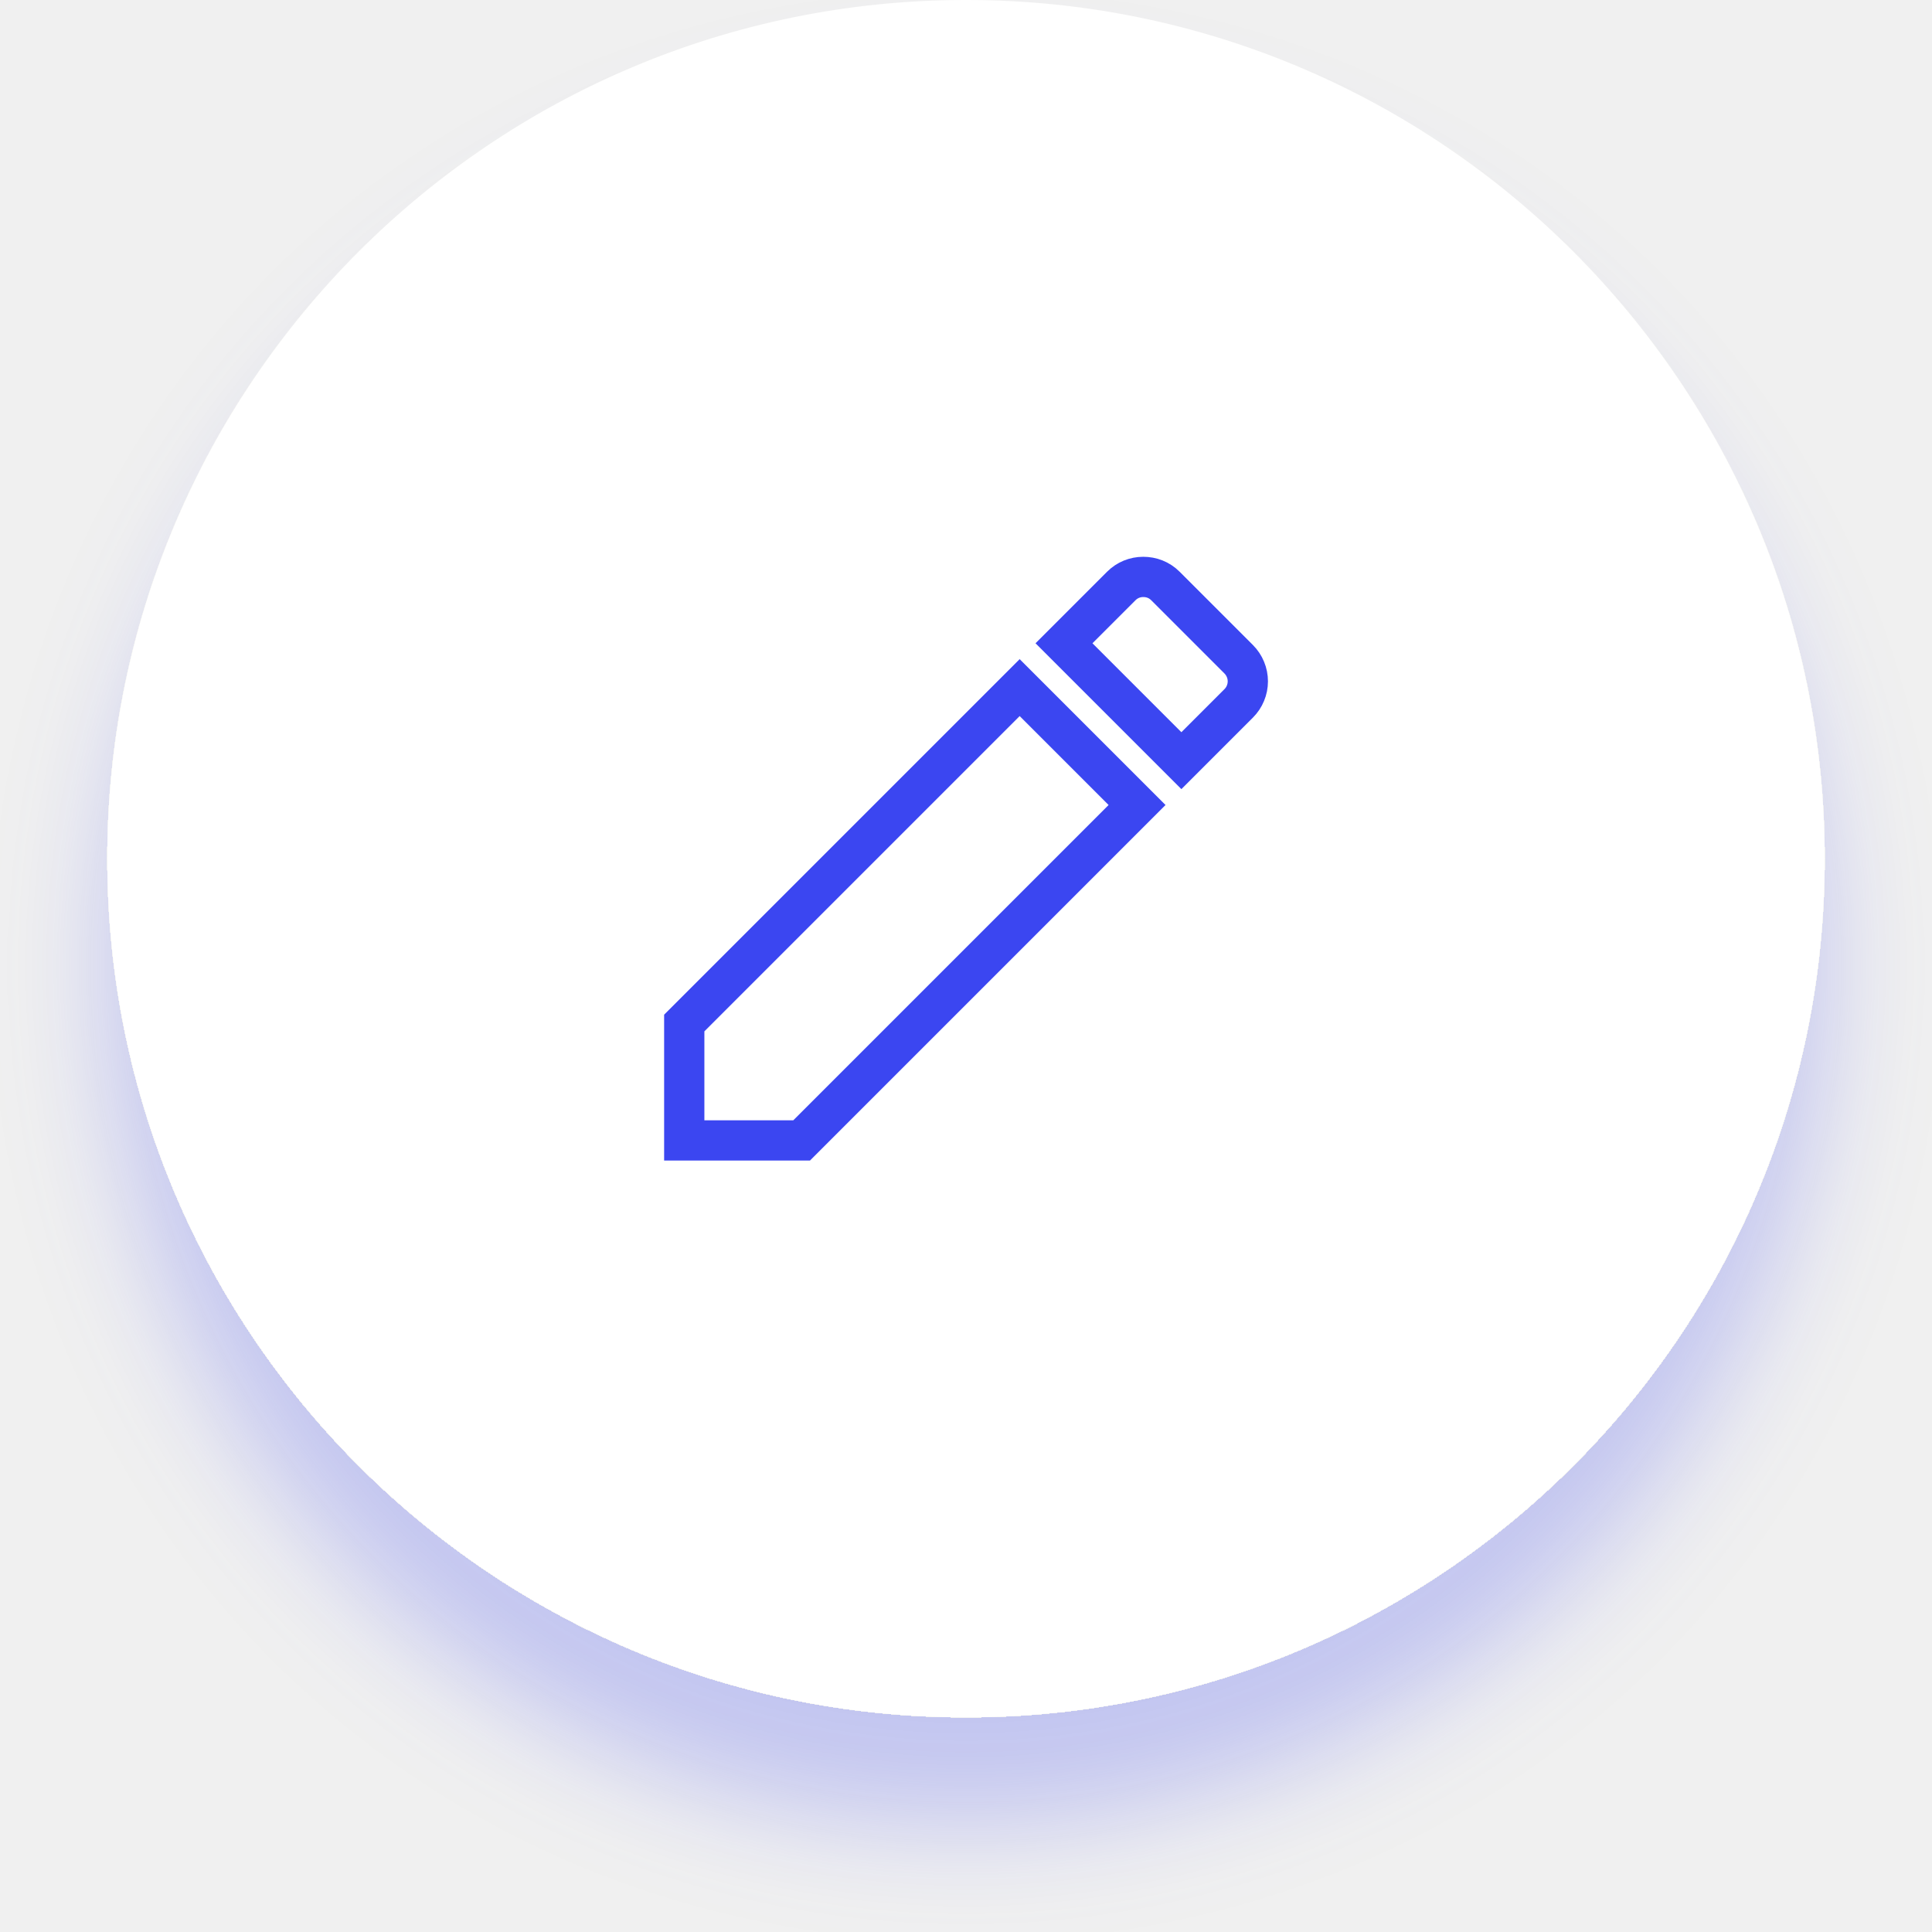
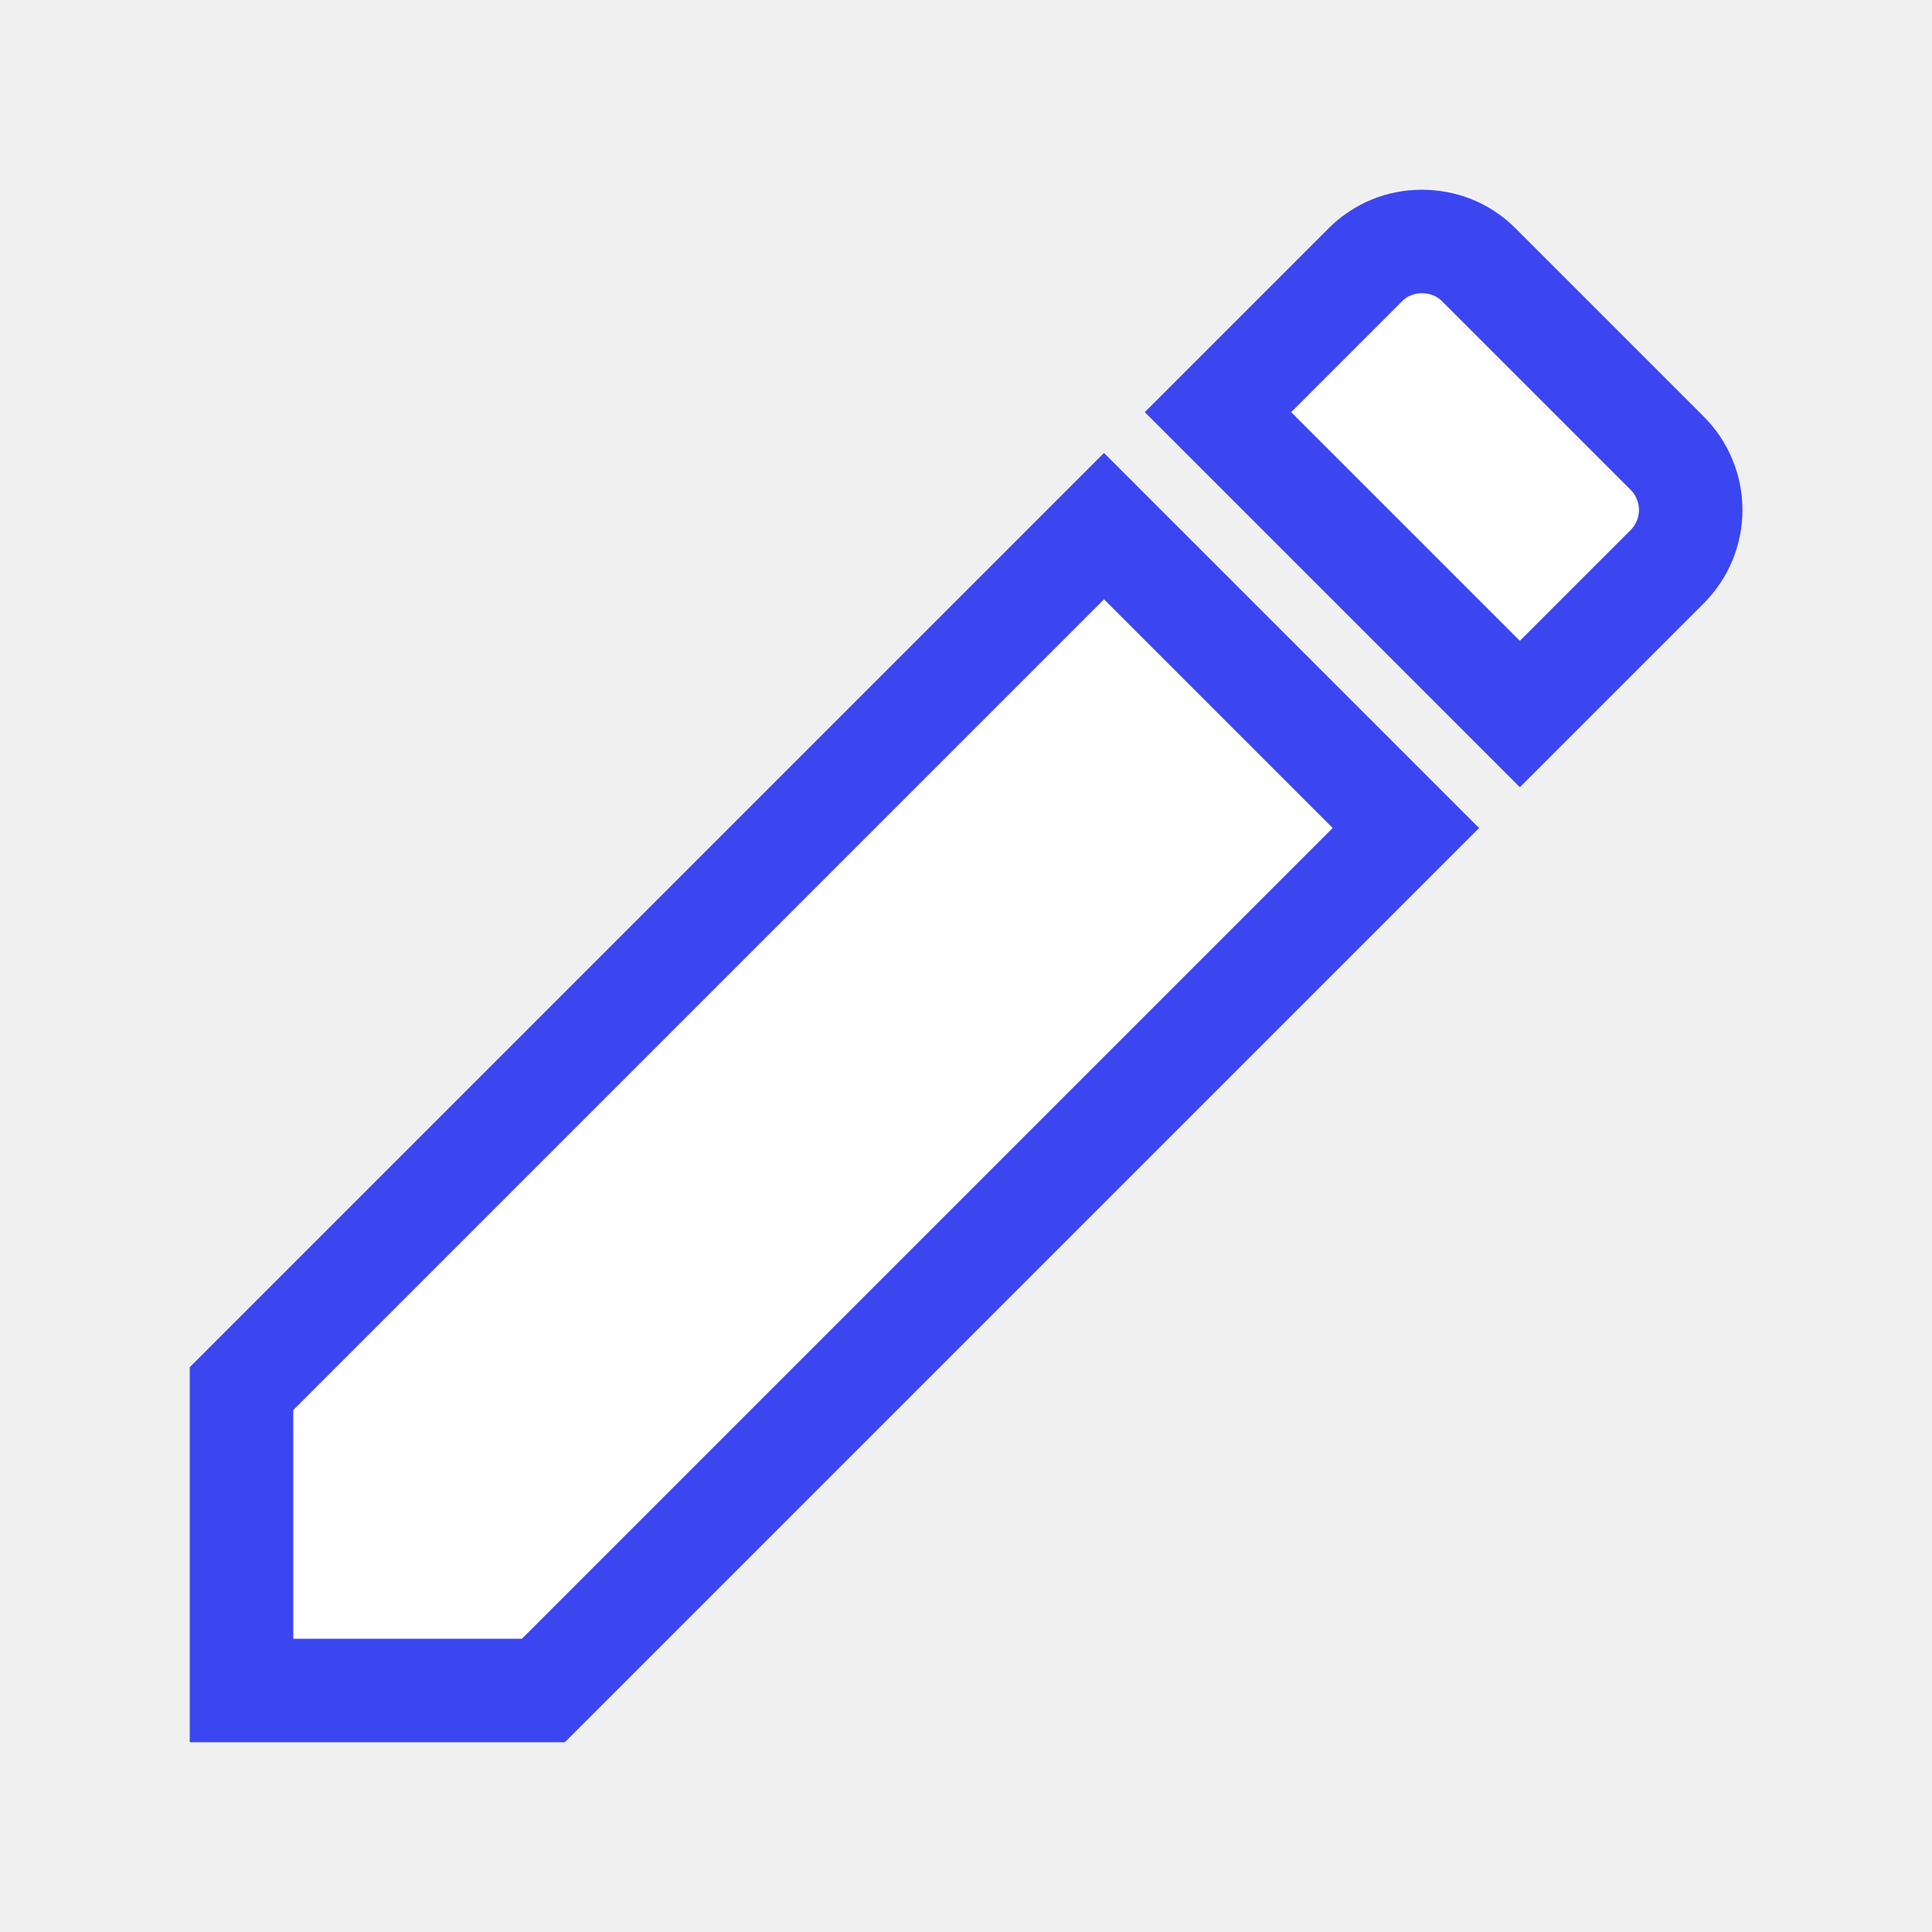
- <svg xmlns="http://www.w3.org/2000/svg" width="72" height="72" viewBox="0 0 72 72" fill="none">
-   <g filter="url(#filter0_d_1251_1481)">
-     <rect x="4" width="64" height="64" rx="32" fill="white" />
-     <g clip-path="url(#clip0_1251_1481)">
-       <path d="M25.5 38.37V41.917C25.5 42.243 25.757 42.5 26.083 42.5H29.63C29.782 42.5 29.933 42.442 30.038 42.325L42.778 29.597L38.403 25.222L25.675 37.95C25.558 38.067 25.5 38.207 25.5 38.37ZM46.162 26.213C46.27 26.105 46.356 25.977 46.414 25.836C46.473 25.695 46.503 25.544 46.503 25.391C46.503 25.238 46.473 25.087 46.414 24.945C46.356 24.804 46.27 24.676 46.162 24.568L43.432 21.838C43.324 21.73 43.196 21.644 43.054 21.586C42.913 21.527 42.762 21.497 42.609 21.497C42.456 21.497 42.305 21.527 42.164 21.586C42.023 21.644 41.895 21.73 41.787 21.838L39.652 23.973L44.027 28.348L46.162 26.213Z" fill="white" />
-       <path d="M25.5 38.125V42.5H29.875L42.375 30L38 25.625L25.5 38.125ZM46.162 24.568L43.432 21.838C43.198 21.605 42.907 21.5 42.603 21.5C42.3 21.5 42.008 21.617 41.787 21.838L39.652 23.973L44.027 28.348L46.162 26.213C46.27 26.105 46.356 25.977 46.414 25.836C46.473 25.695 46.503 25.544 46.503 25.391C46.503 25.238 46.473 25.087 46.414 24.946C46.356 24.805 46.27 24.676 46.162 24.568Z" stroke="#3B46F1" stroke-width="1.5" />
-     </g>
+ <svg xmlns="http://www.w3.org/2000/svg" width="28" height="28" viewBox="0 0 28 28" fill="none">
+   <g clip-path="url(#clip0_1251_1482)">
+     <path d="M3.5 20.37V23.917C3.5 24.243 3.757 24.5 4.083 24.5H7.63C7.782 24.5 7.933 24.442 8.038 24.325L20.778 11.597L16.403 7.222L3.675 19.95C3.558 20.067 3.5 20.207 3.5 20.37ZM24.162 8.213C24.27 8.105 24.356 7.977 24.414 7.836C24.473 7.695 24.503 7.544 24.503 7.391C24.503 7.238 24.473 7.087 24.414 6.946C24.356 6.804 24.27 6.676 24.162 6.568L21.432 3.838C21.324 3.73 21.195 3.644 21.054 3.586C20.913 3.527 20.762 3.497 20.609 3.497C20.456 3.497 20.305 3.527 20.164 3.586C20.023 3.644 19.895 3.73 19.787 3.838L17.652 5.973L22.027 10.348L24.162 8.213Z" fill="white" />
+     <path d="M3.5 20.125V24.5H7.875L20.375 12L16 7.625L3.5 20.125ZM24.162 6.568L21.432 3.838C21.198 3.605 20.907 3.5 20.603 3.5C20.3 3.5 20.008 3.617 19.787 3.838L17.652 5.973L22.027 10.348L24.162 8.213C24.27 8.105 24.356 7.977 24.414 7.836C24.473 7.695 24.503 7.544 24.503 7.391C24.503 7.238 24.473 7.087 24.414 6.946C24.356 6.804 24.27 6.676 24.162 6.568Z" stroke="#3B46F1" stroke-width="1.5" />
  </g>
  <defs>
-     <filter id="filter0_d_1251_1481" x="0" y="0" width="72" height="72" filterUnits="userSpaceOnUse" color-interpolation-filters="sRGB">
-       <feFlood flood-opacity="0" result="BackgroundImageFix" />
-       <feColorMatrix in="SourceAlpha" type="matrix" values="0 0 0 0 0 0 0 0 0 0 0 0 0 0 0 0 0 0 127 0" result="hardAlpha" />
-       <feOffset dy="4" />
-       <feGaussianBlur stdDeviation="2" />
-       <feComposite in2="hardAlpha" operator="out" />
-       <feColorMatrix type="matrix" values="0 0 0 0 0.231 0 0 0 0 0.275 0 0 0 0 0.945 0 0 0 0.25 0" />
-       <feBlend mode="normal" in2="BackgroundImageFix" result="effect1_dropShadow_1251_1481" />
-       <feBlend mode="normal" in="SourceGraphic" in2="effect1_dropShadow_1251_1481" result="shape" />
-     </filter>
-     <clipPath id="clip0_1251_1481">
-       <rect width="28" height="28" fill="white" transform="translate(22 18)" />
+     <clipPath id="clip0_1251_1482">
+       <rect width="28" height="28" fill="white" />
    </clipPath>
  </defs>
</svg>
